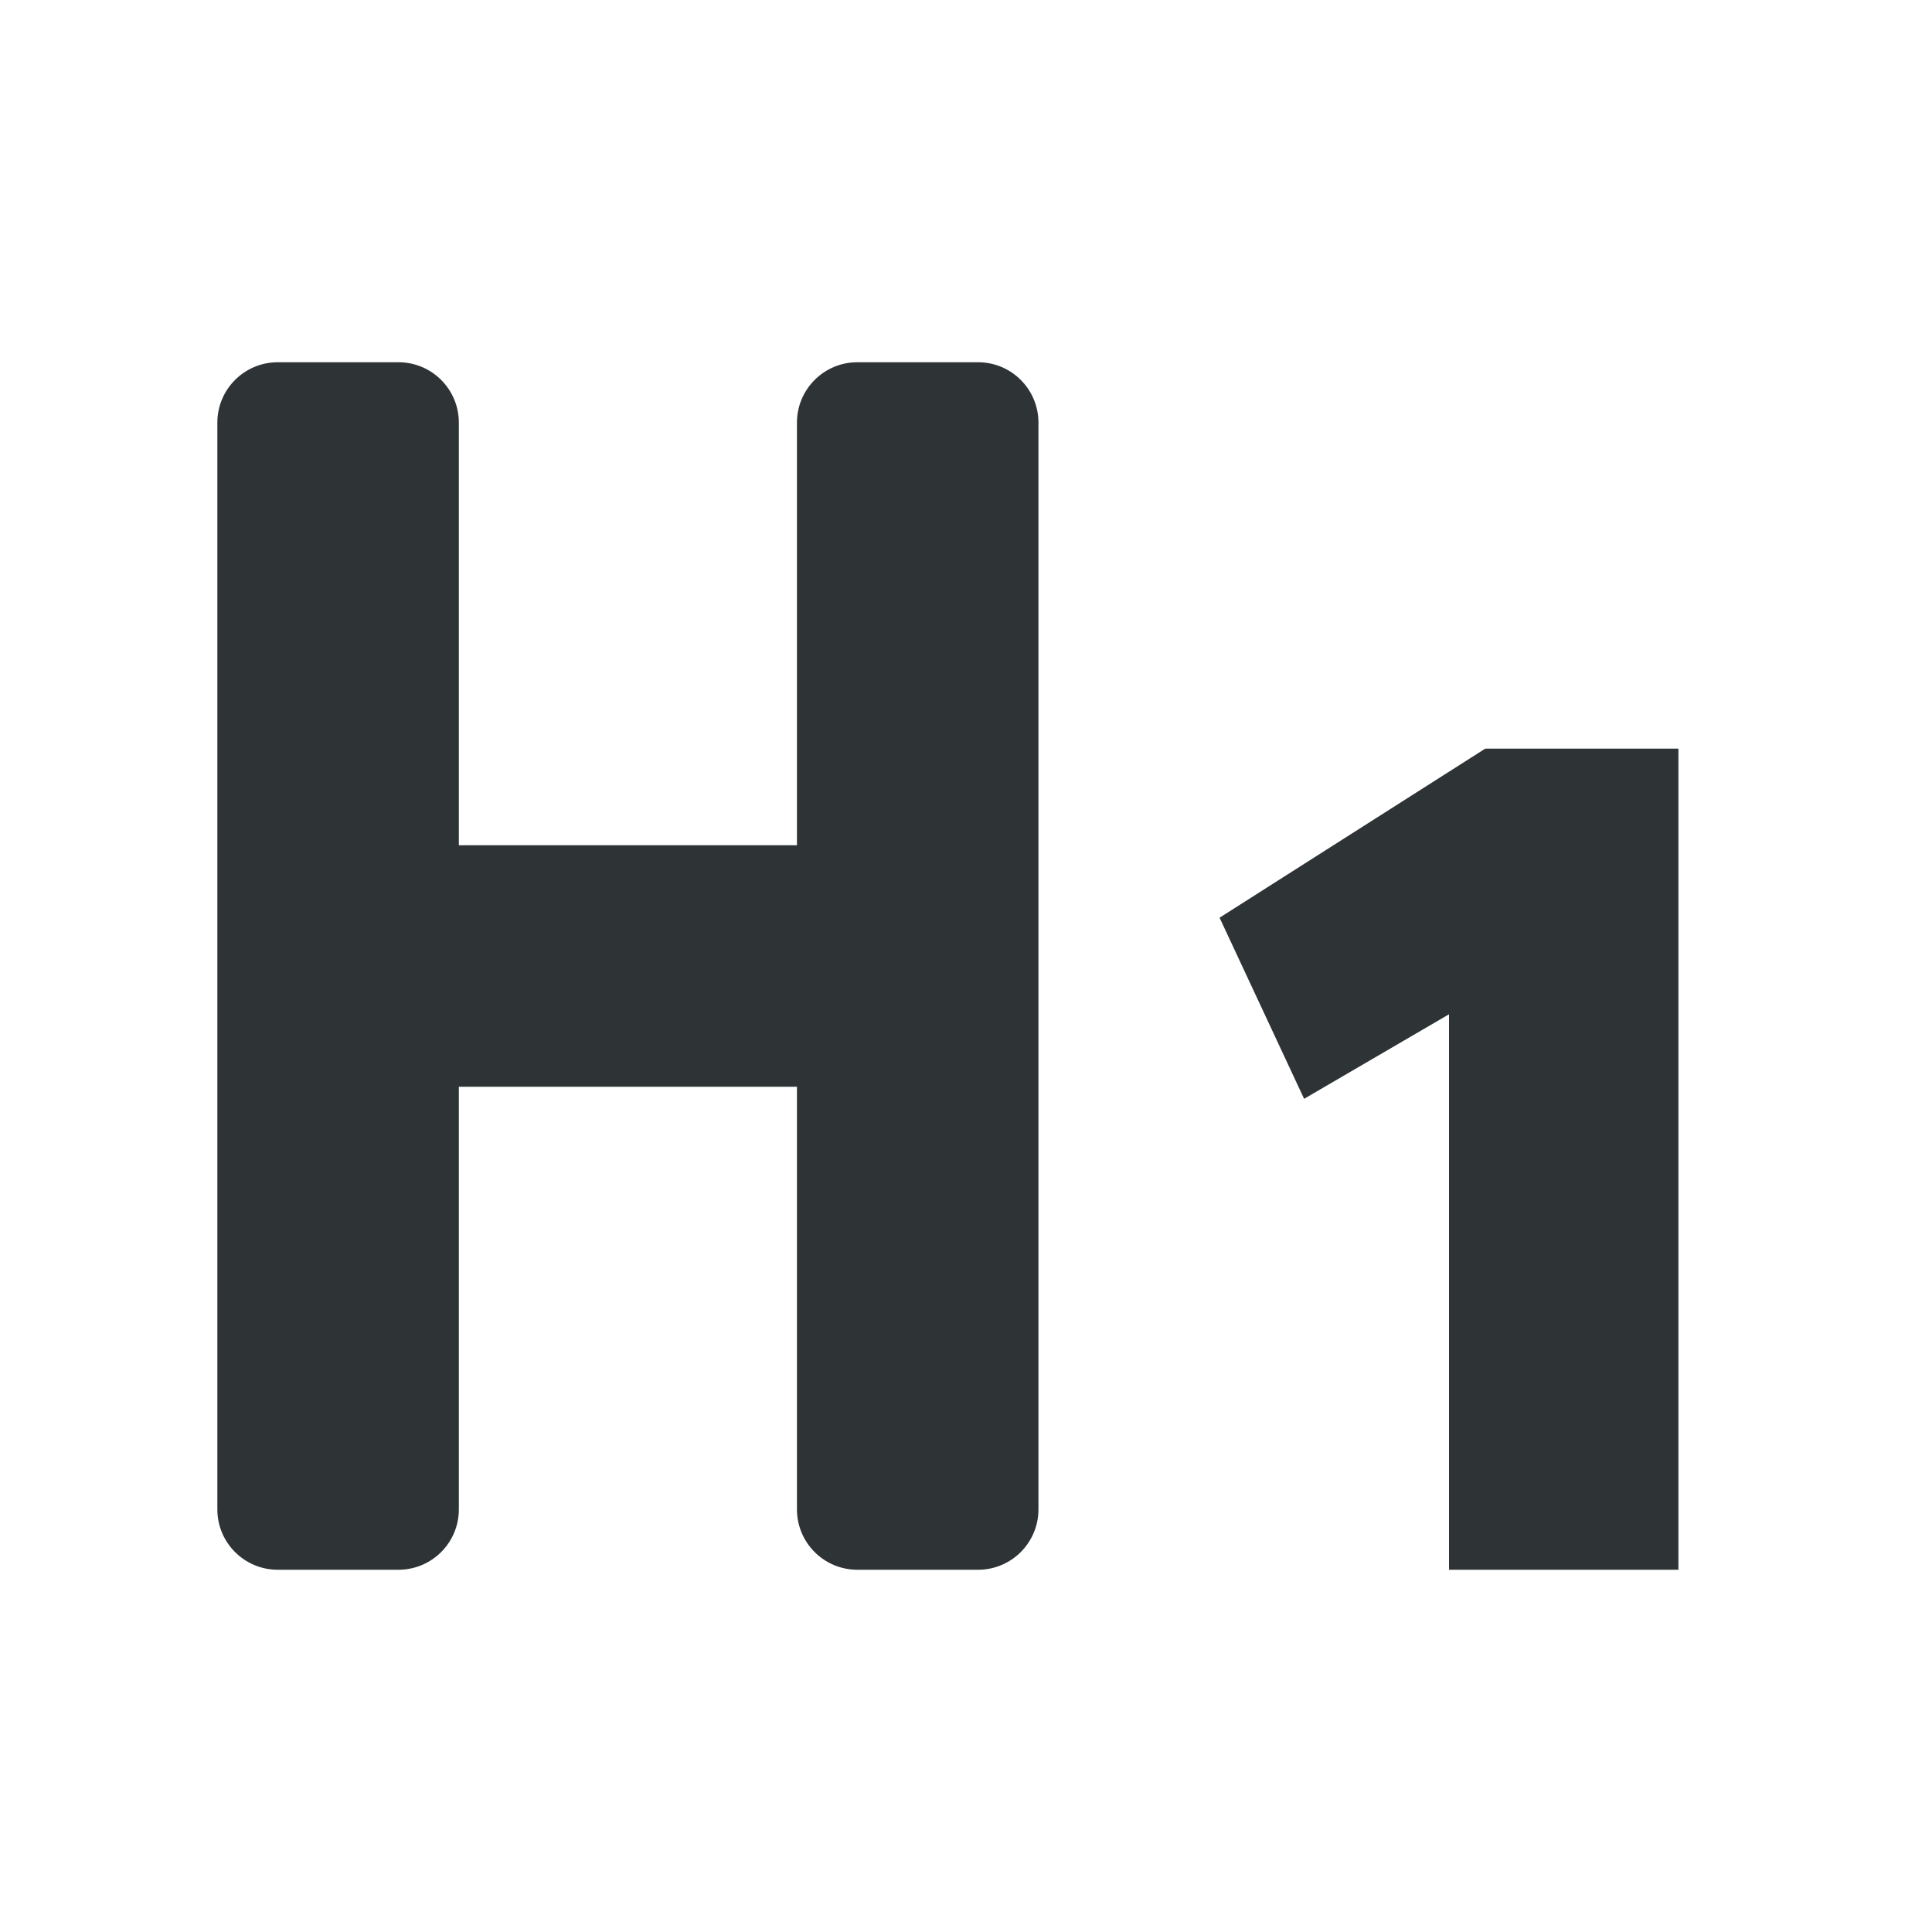
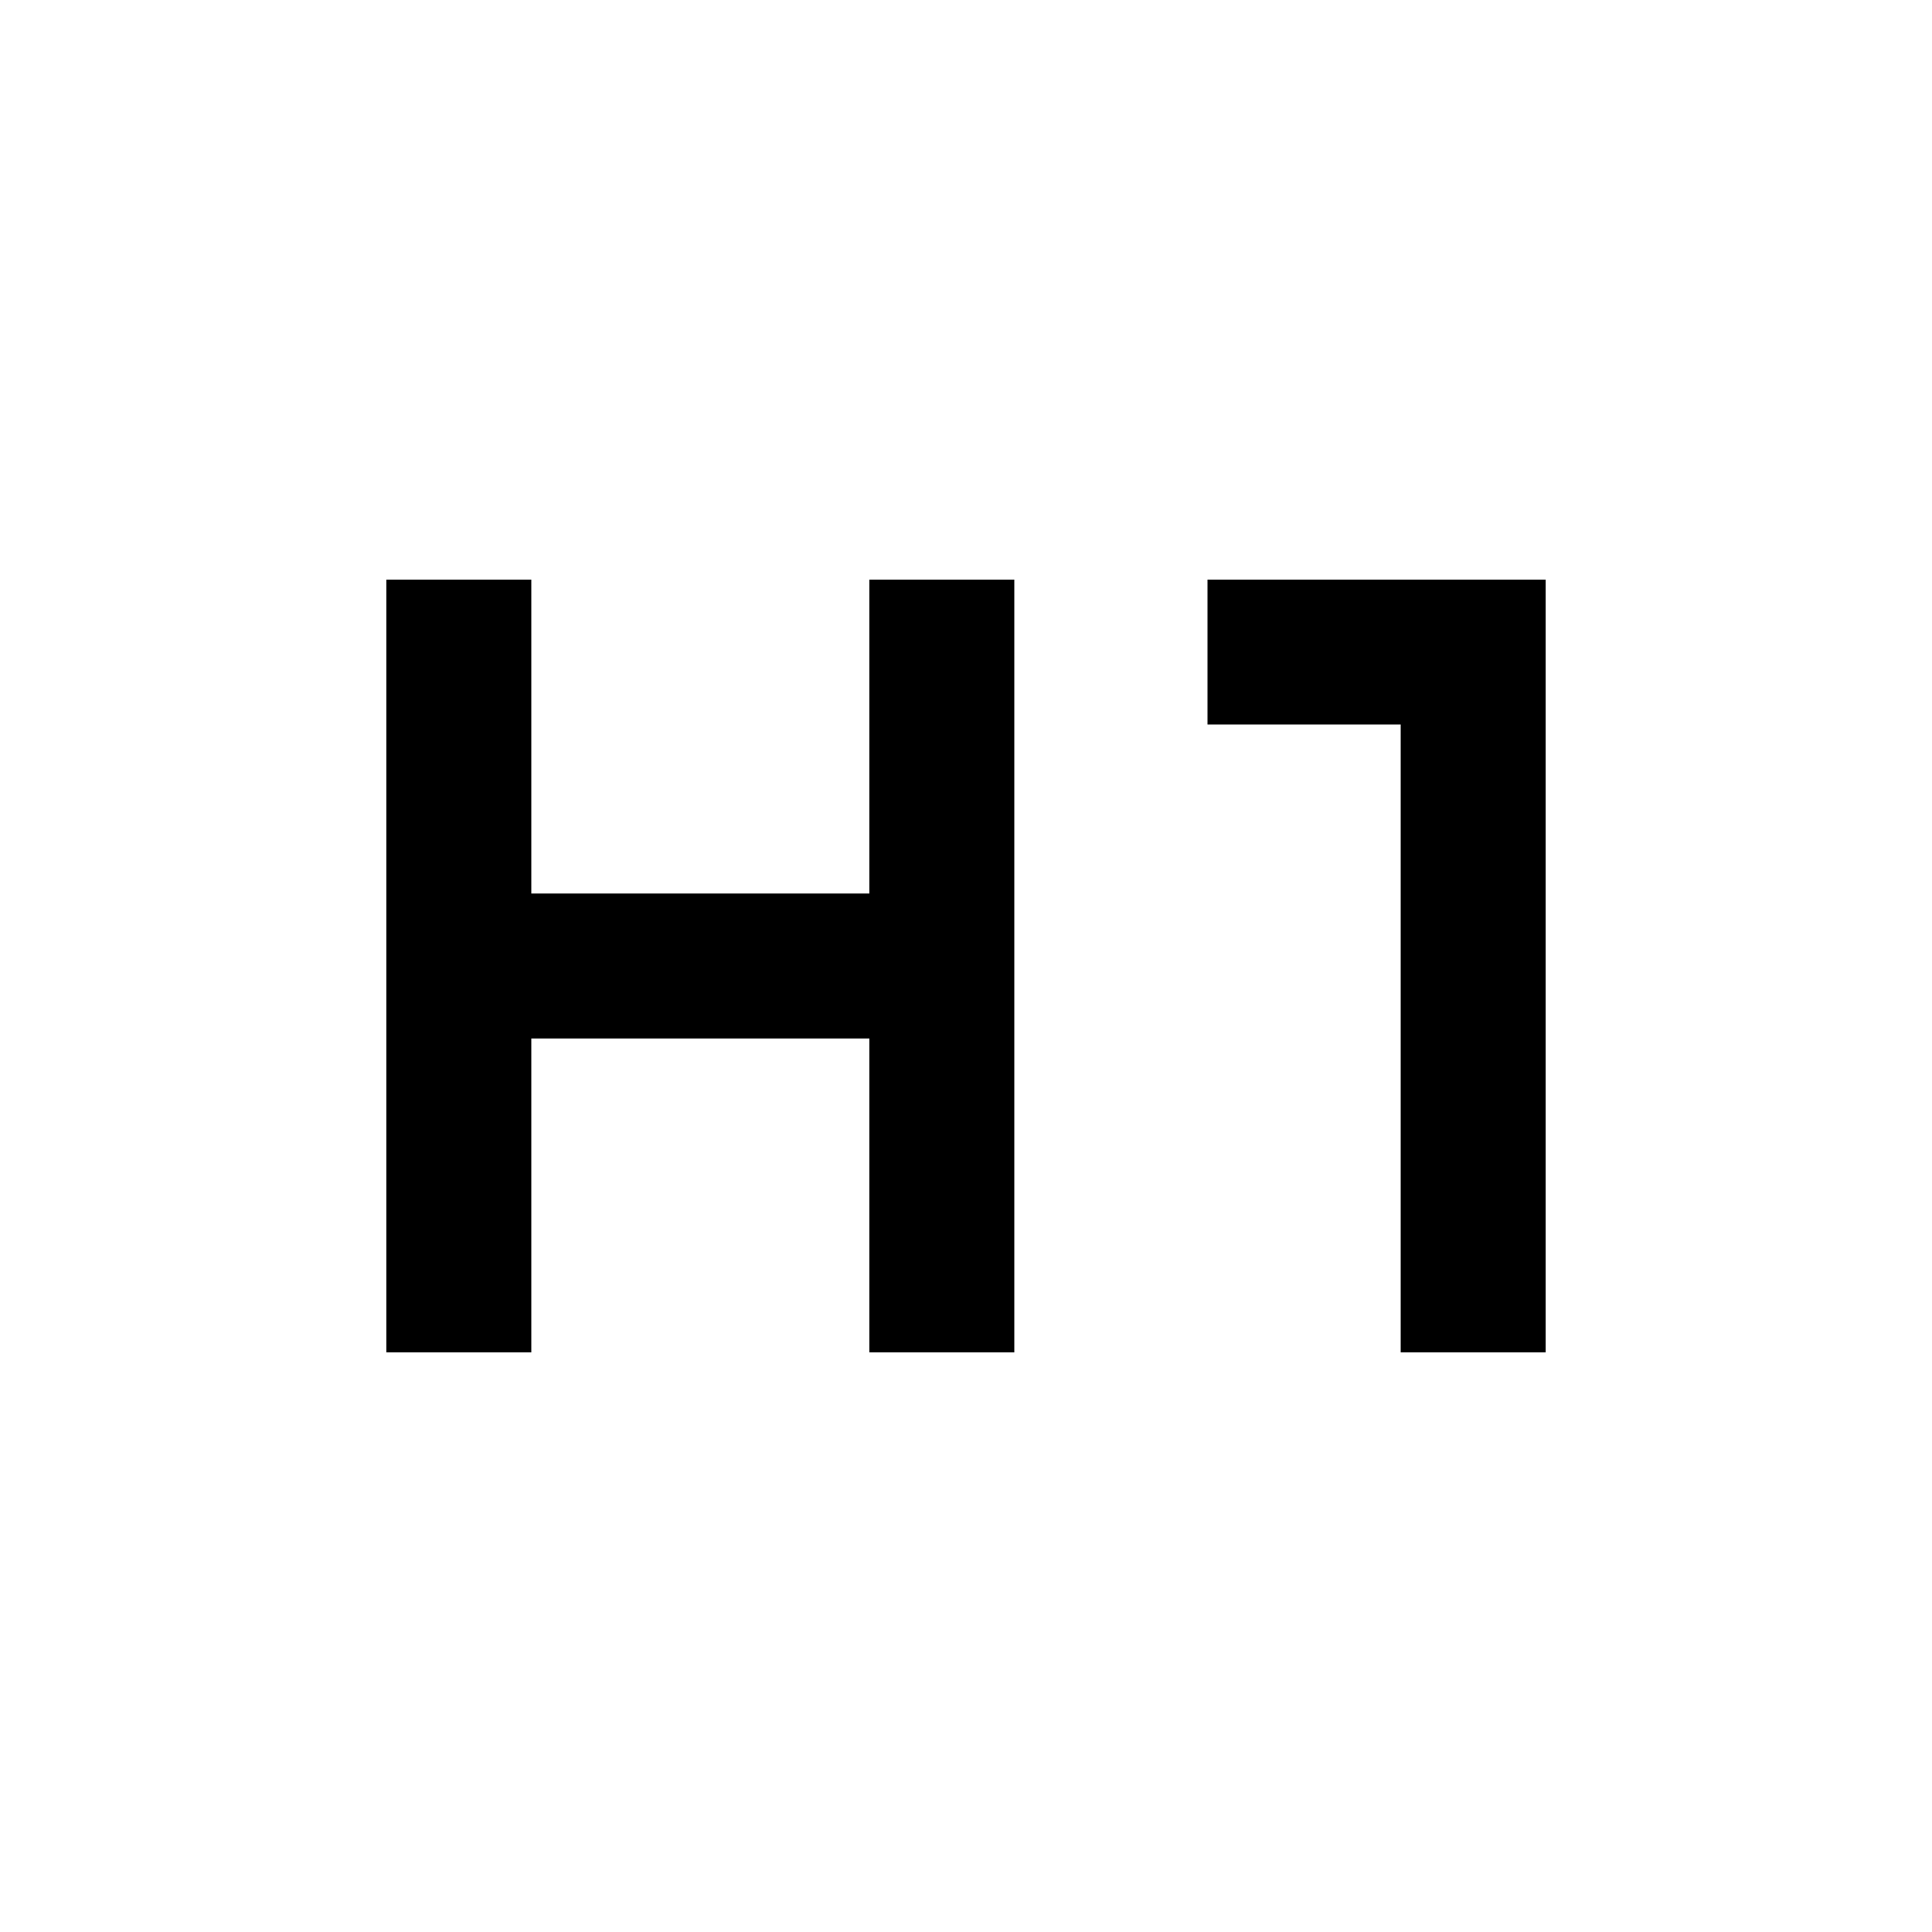
- <svg xmlns="http://www.w3.org/2000/svg" height="16px" viewBox="0 0 16 16" width="16px">
-   <rect x="1.8" y="3" width="2" height="10" rx="0.5" fill="#2e3436" />
-   <rect x="6.6" y="3" width="2" height="10" rx="0.5" fill="#2e3436" />
-   <rect x="3.2" y="7" width="4.2" height="2" rx="0.5" fill="#2e3436" />
-   <path d="m 13.9 6.2 v 6.8 h -1.9 v -4.6 l -1.2 0.7 l -0.7 -1.5 l 2.2 -1.4 z" fill="#2e3436" />
+ <svg xmlns="http://www.w3.org/2000/svg" width="16" height="16" fill="#000000" viewBox="0 -960 960 960">
+   <path d="M192-288v-384h72v156h168v-156h72v384h-72v-156H264v156h-72Zm504 0v-312h-96v-72h168v384h-72Z" />
</svg>
